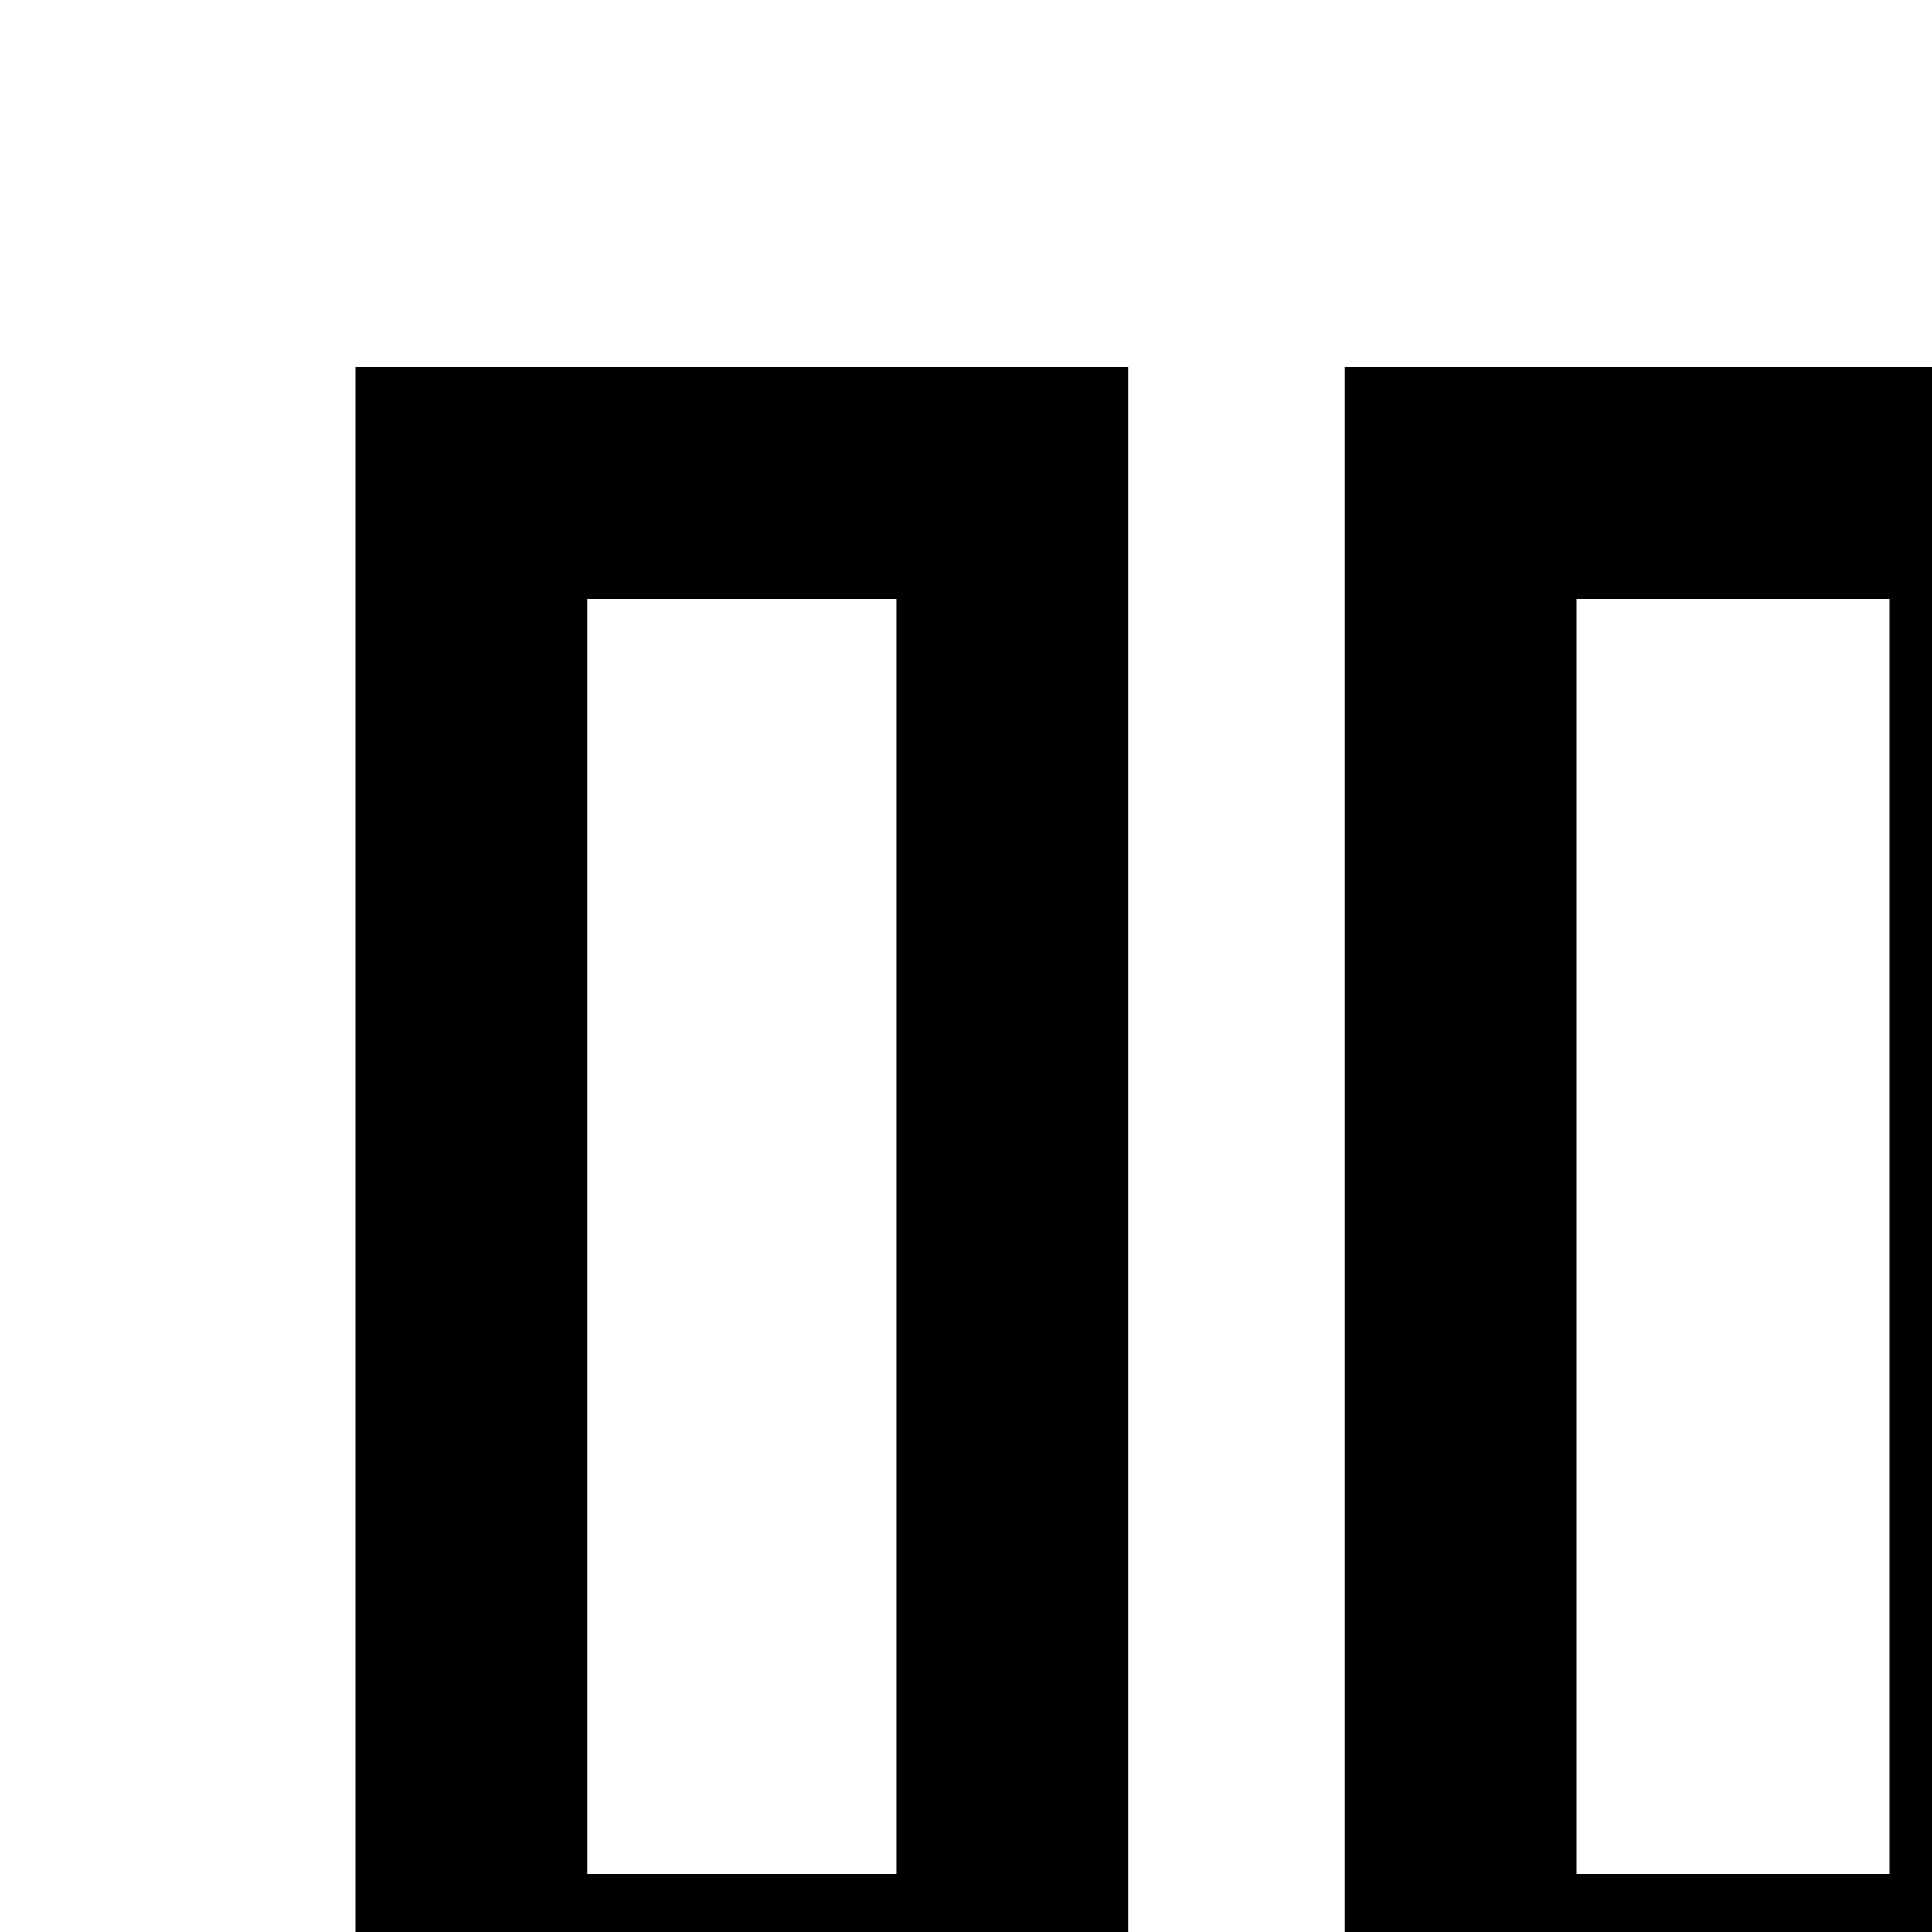
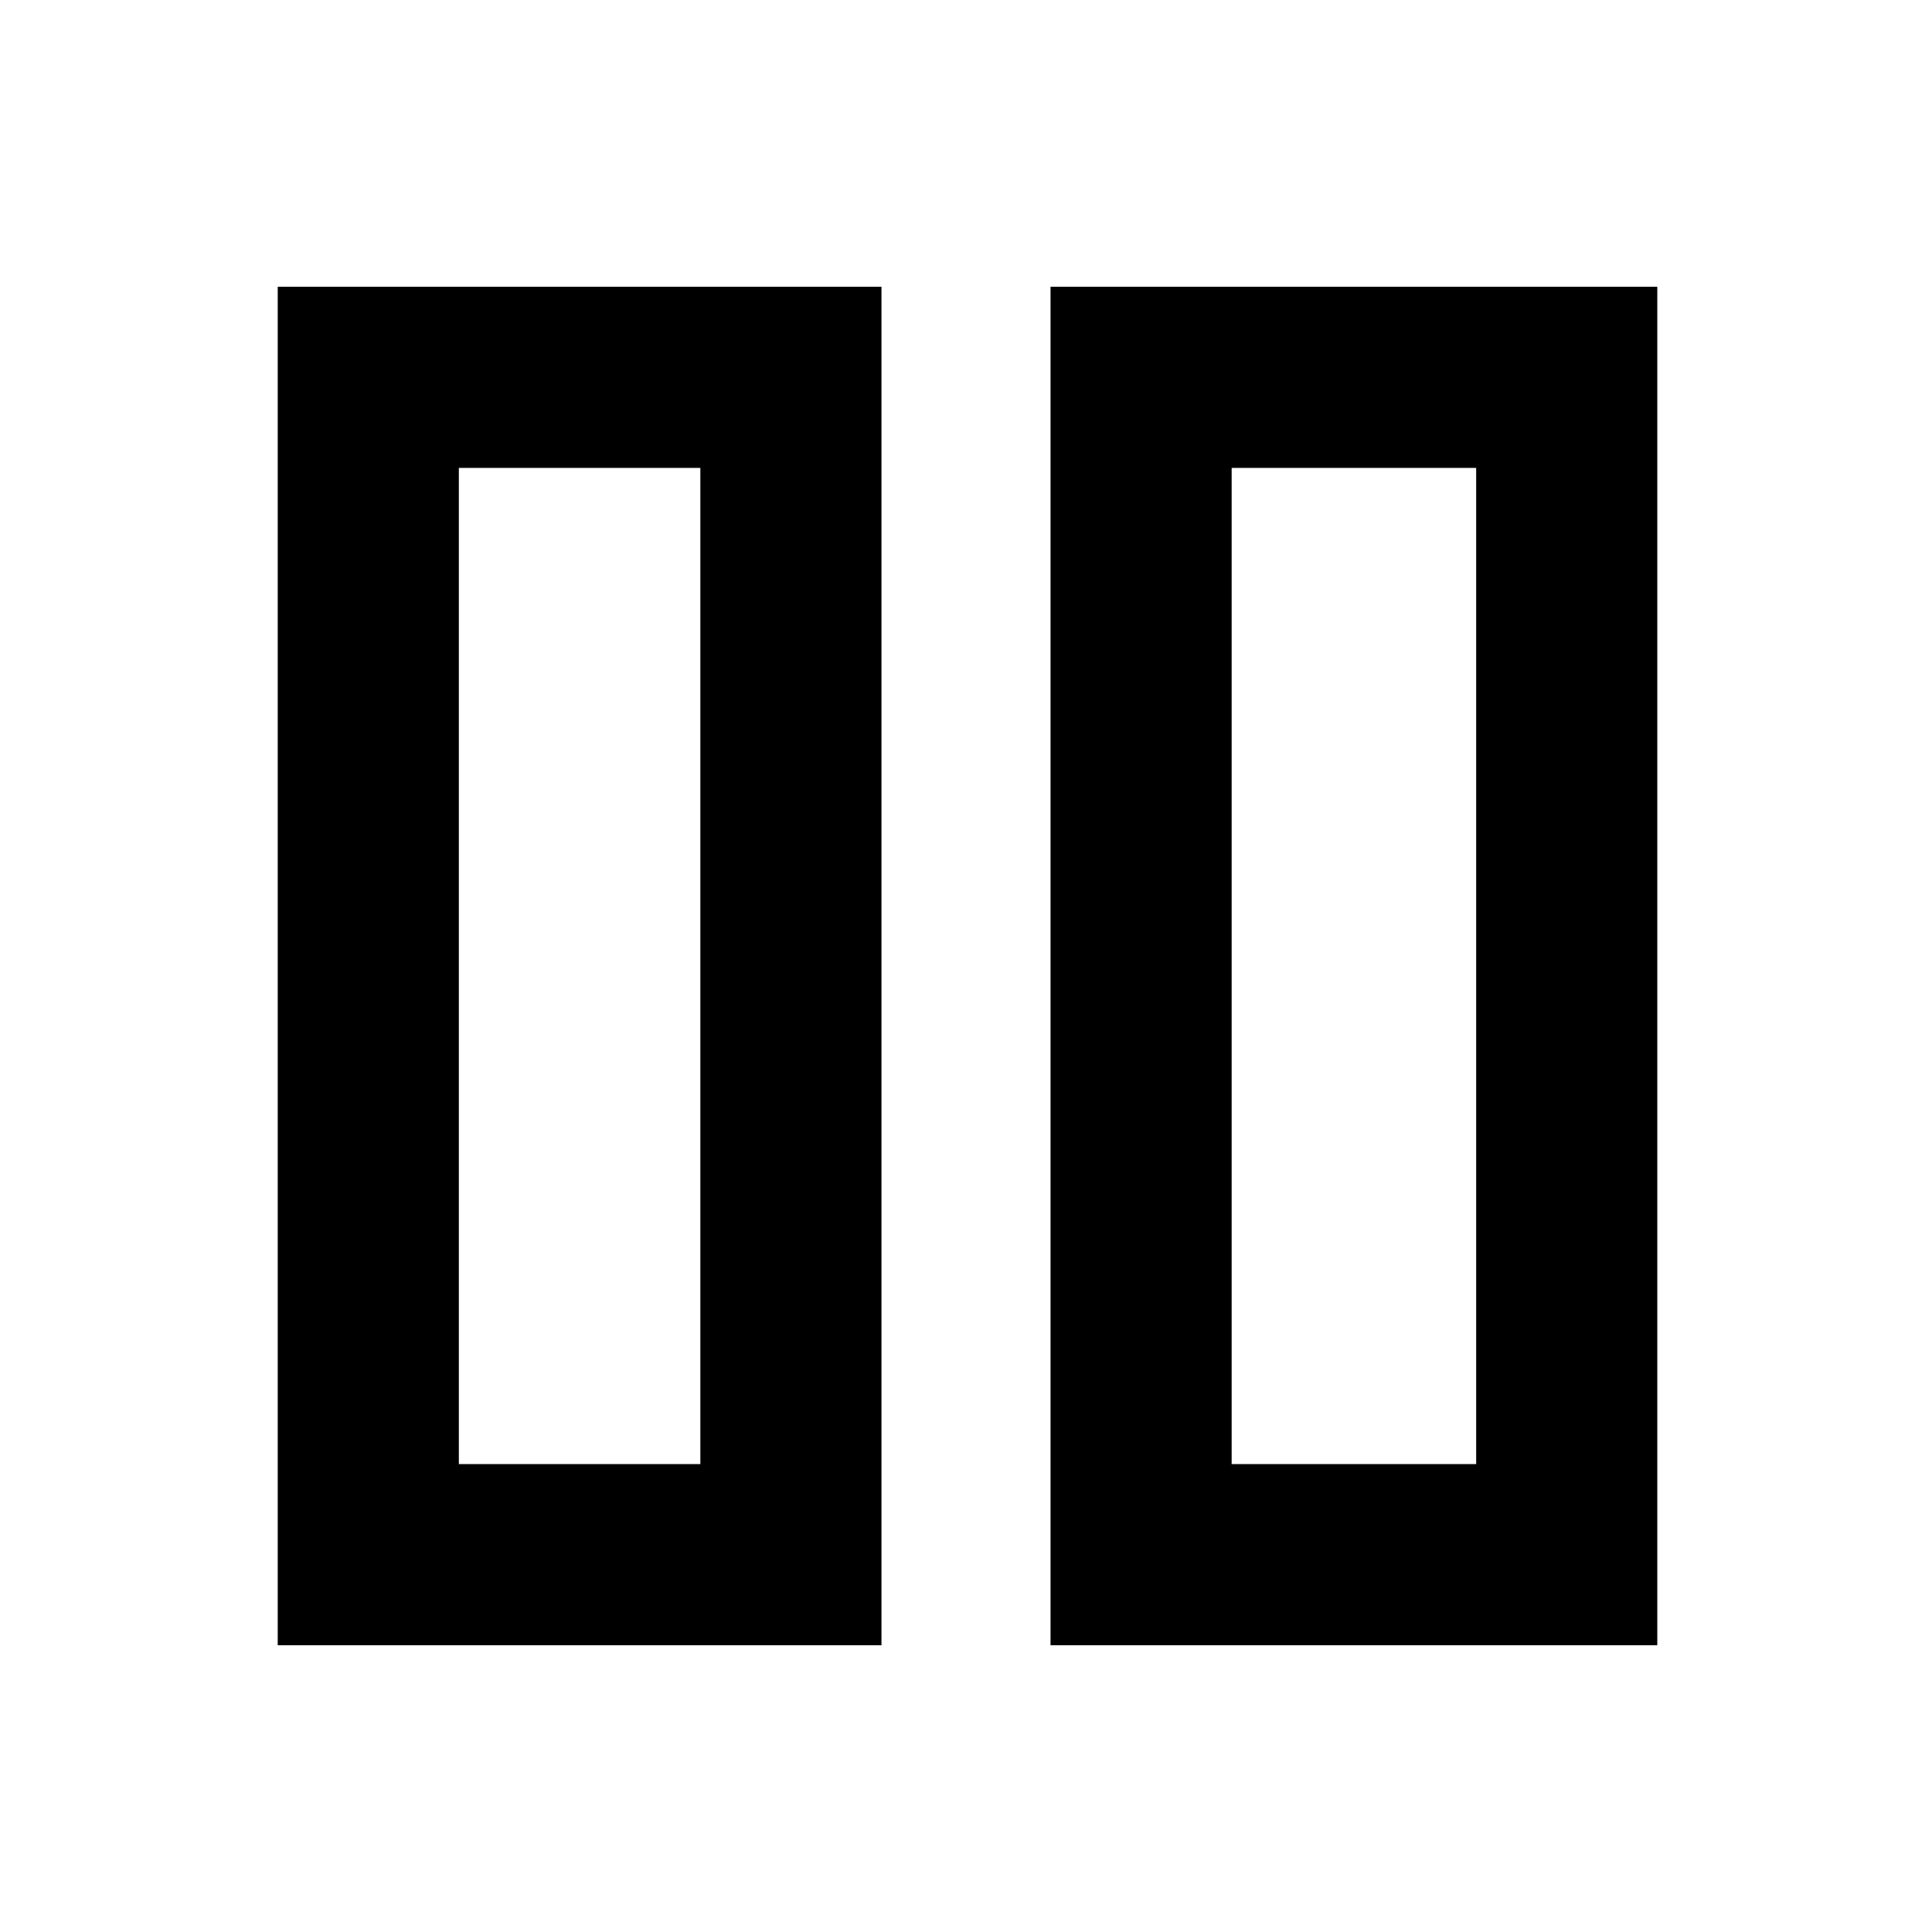
- <svg xmlns="http://www.w3.org/2000/svg" width="100" height="100">
+ <svg xmlns="http://www.w3.org/2000/svg" width="128" height="128">
  <g id="pause" fill="none" stroke="currentColor" stroke-width="12" stroke-miterlimit="10">
    <path d="M38.4 25h14v78h-28V25zM89.6 25h14.2v78H75.6V25z" />
  </g>
</svg>
